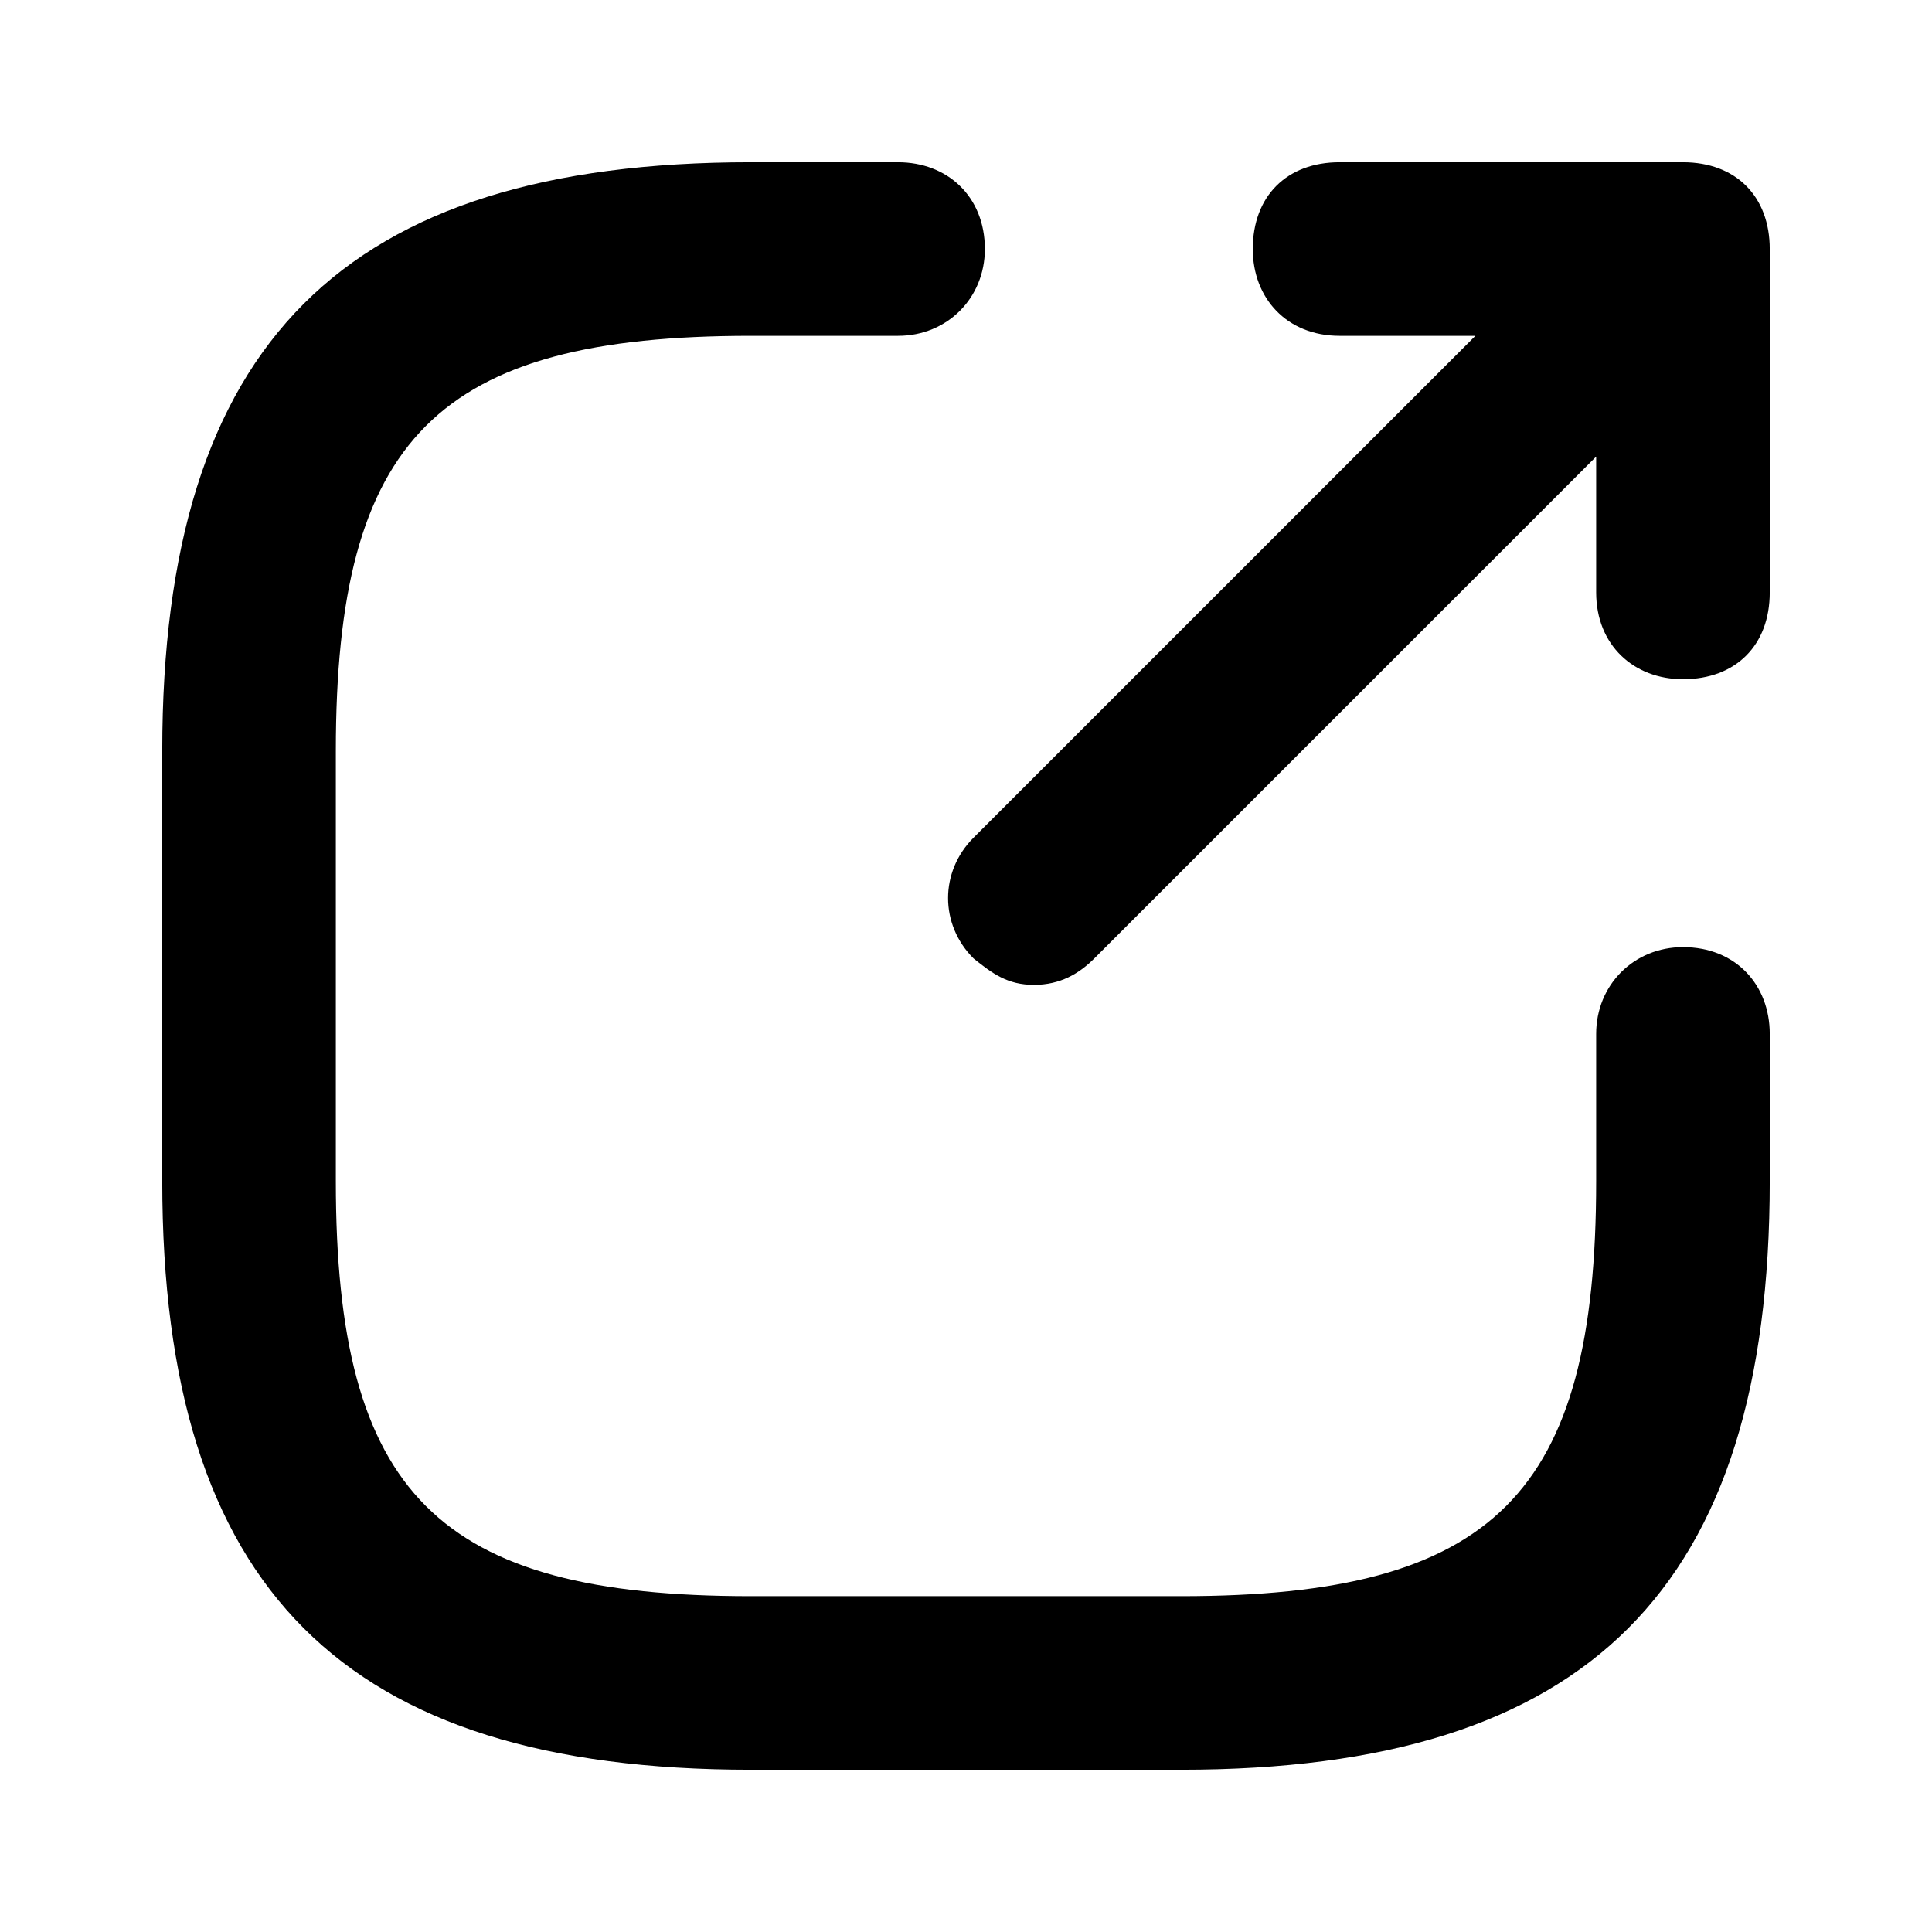
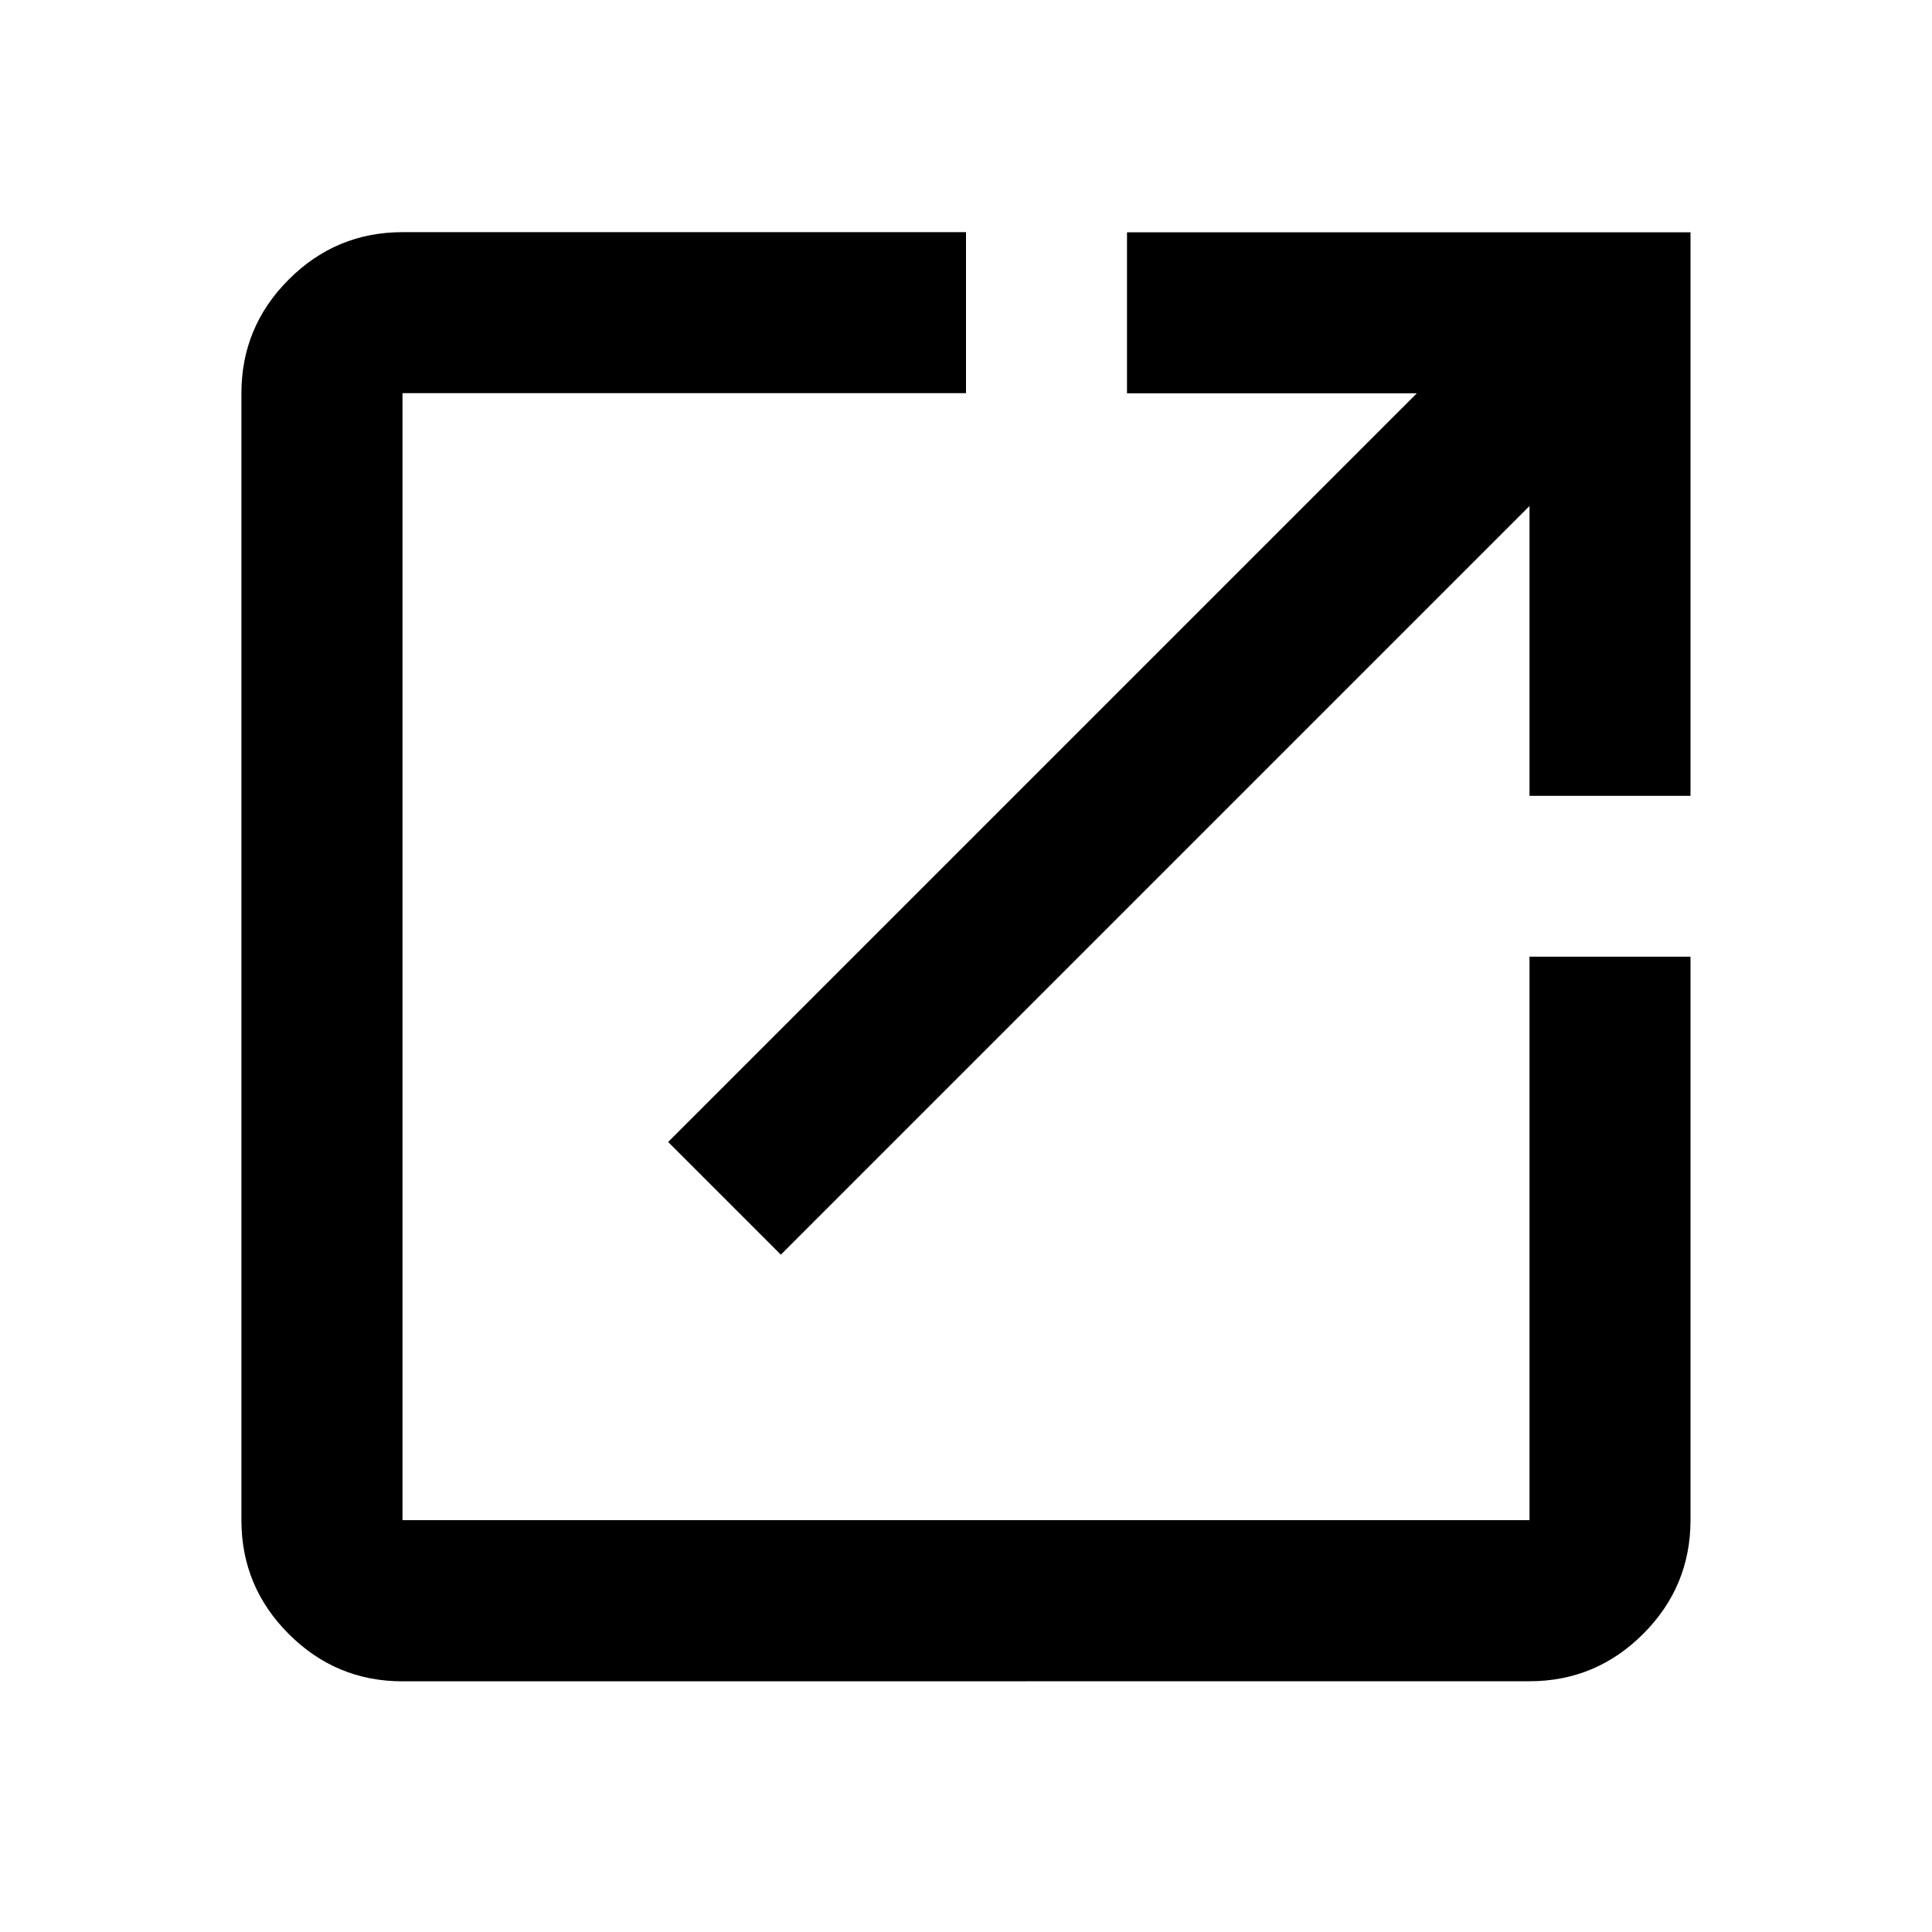
- <svg xmlns="http://www.w3.org/2000/svg" viewBox="0 0 512 512">
-   <path d="m313 469l-114 0c-108 0-156-48-156-156l0-114c0-108 48-156 156-156l39 0c13 0 23 9 23 23 0 13-10 23-23 23l-39 0c-83 0-110 27-110 110l0 114c0 83 27 110 110 110l114 0c83 0 110-27 110-110l0-39c0-13 10-23 23-23 14 0 23 10 23 23l0 39c0 108-48 156-156 156z m-39-208c-7 0-11-3-16-7-9-9-9-23 0-32l133-133-36 0c-14 0-23-10-23-23 0-14 9-23 23-23l91 0c14 0 23 9 23 23l0 91c0 14-9 23-23 23-13 0-23-9-23-23l0-36-133 133c-4 4-9 7-16 7z" />
+ <svg xmlns="http://www.w3.org/2000/svg" viewBox="0 0 24 24">
+   <path d="m5 20.886c-.55 0-1.021-.196-1.413-.588s-.588-.863-.588-1.413v-14c0-.55.196-1.021.588-1.413.392-.392.863-.588 1.413-.588h7v2h-7v14h14v-7h2v7c0 .55-.196 1.021-.588 1.413s-.863.588-1.413.588zm4.7-5.3-1.4-1.4 9.3-9.3h-3.6v-2h7v7h-2v-3.6z" />
</svg>
